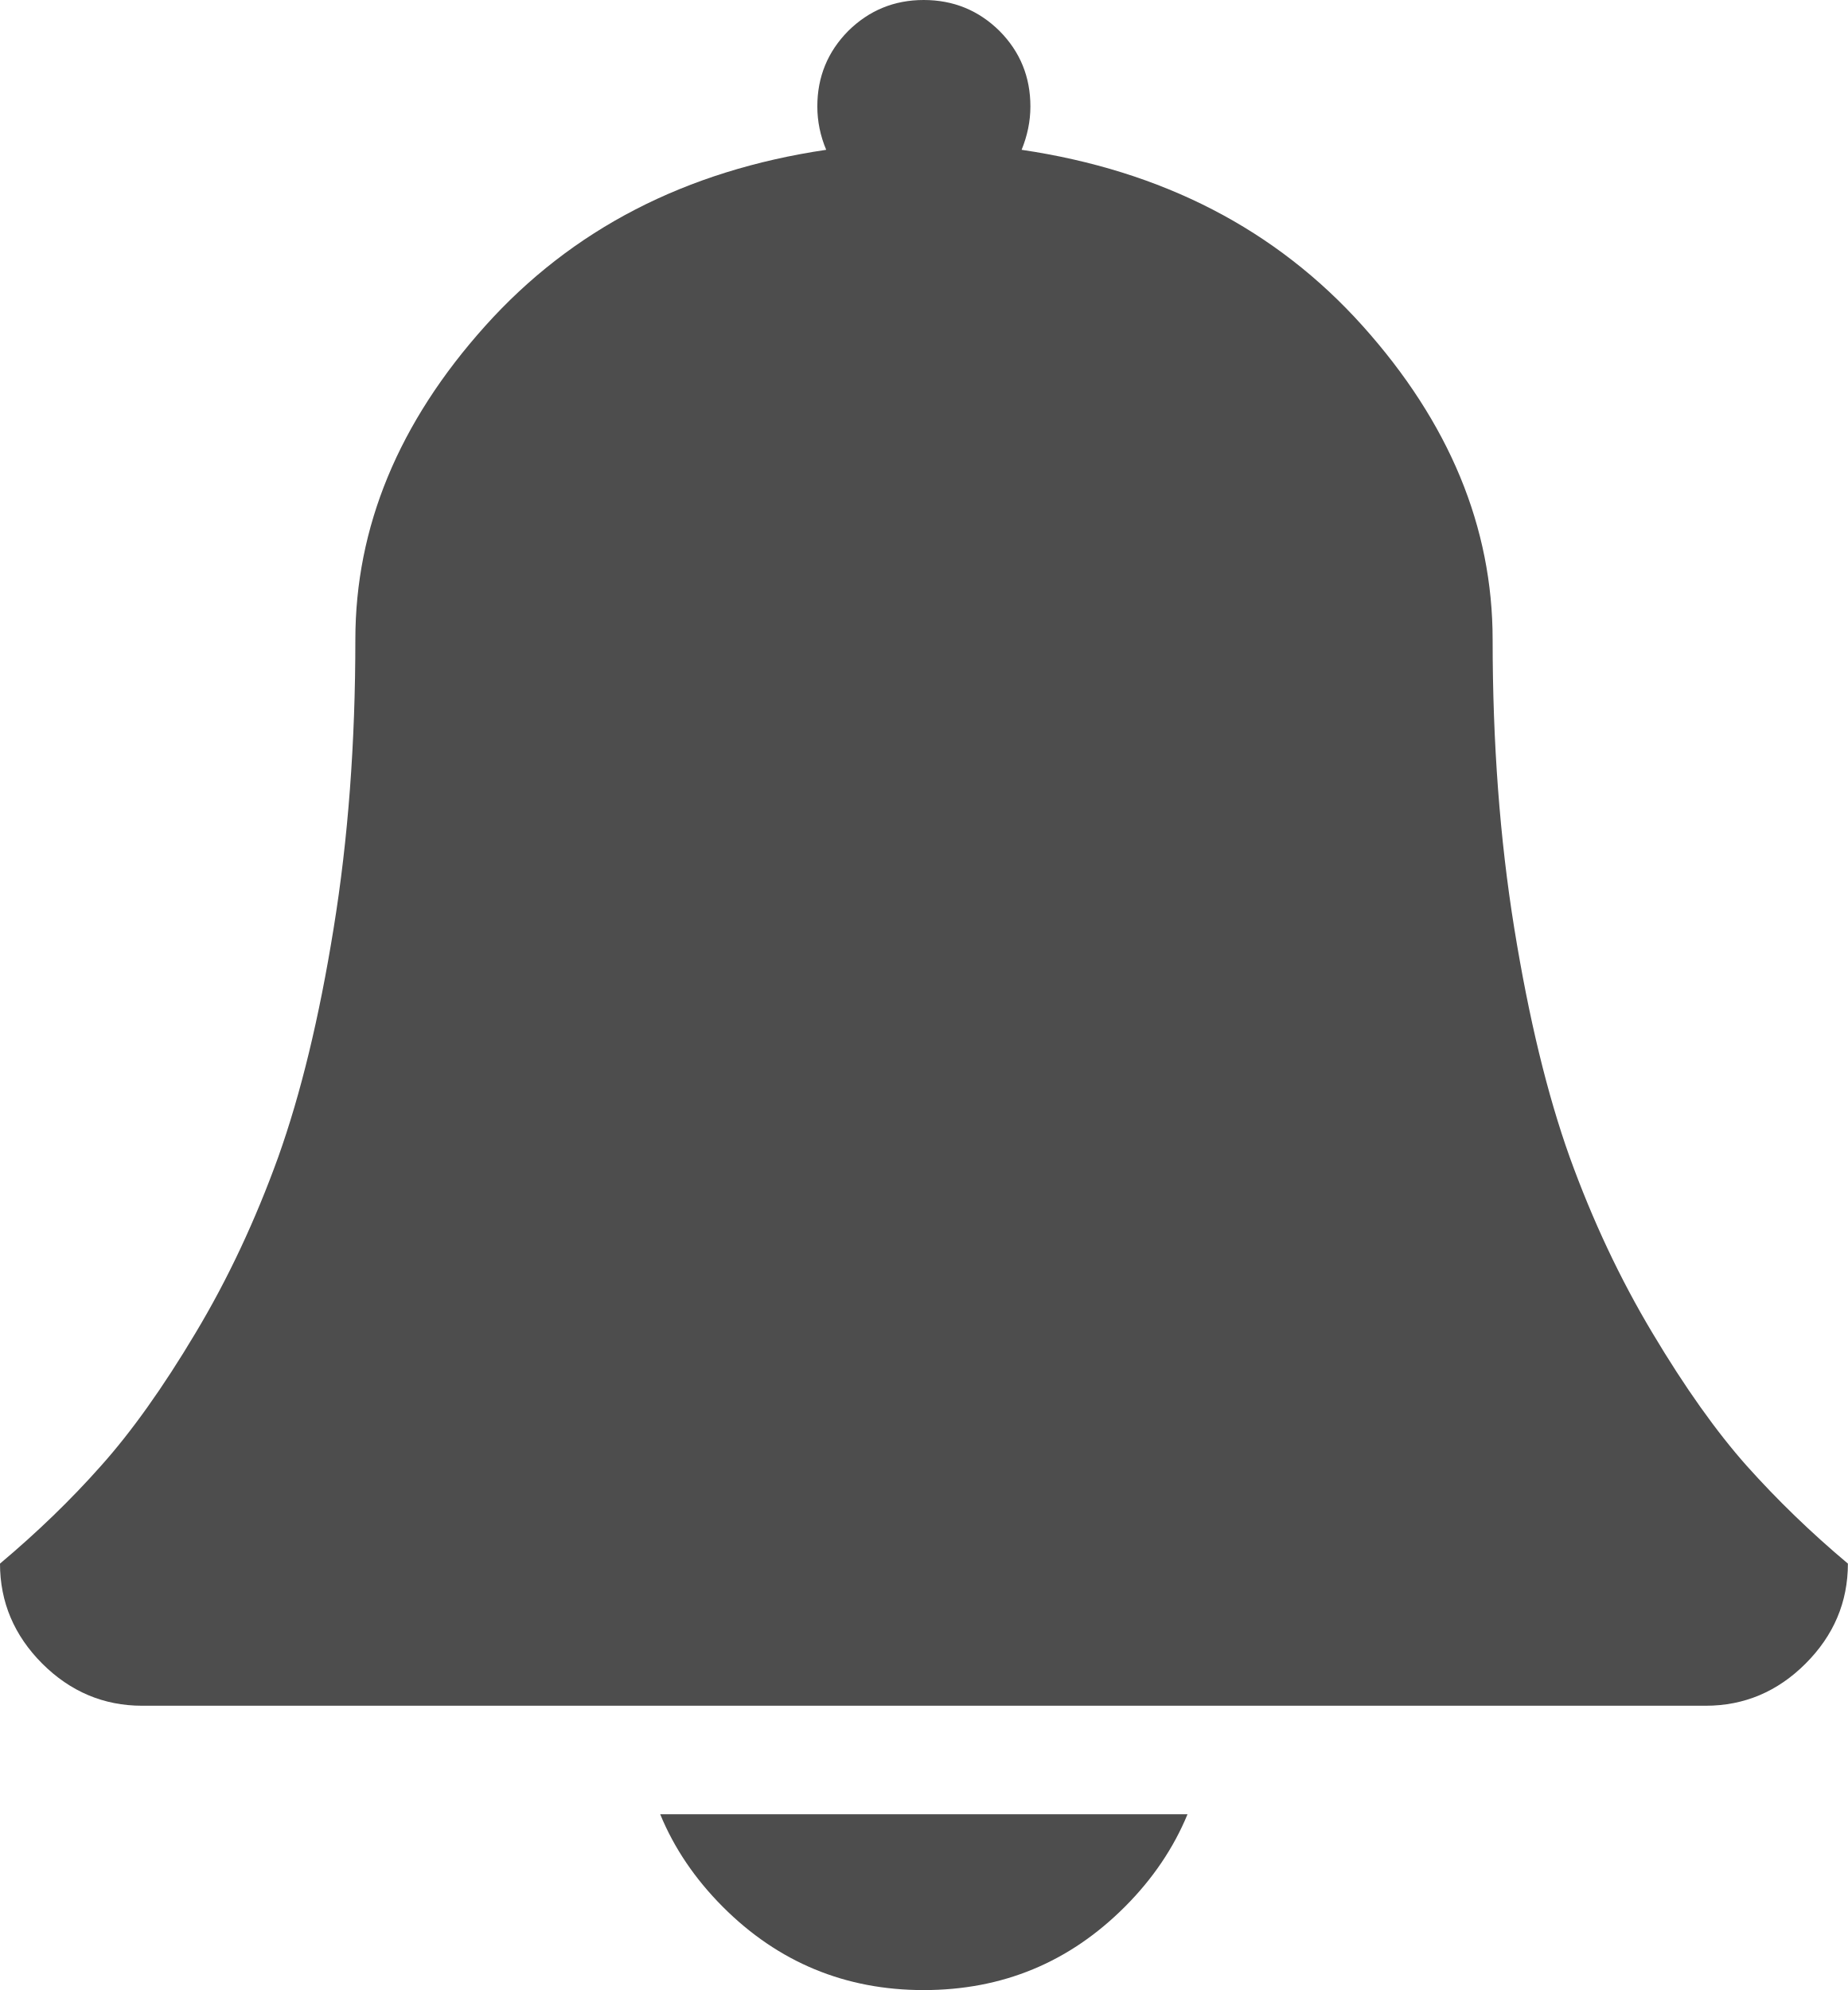
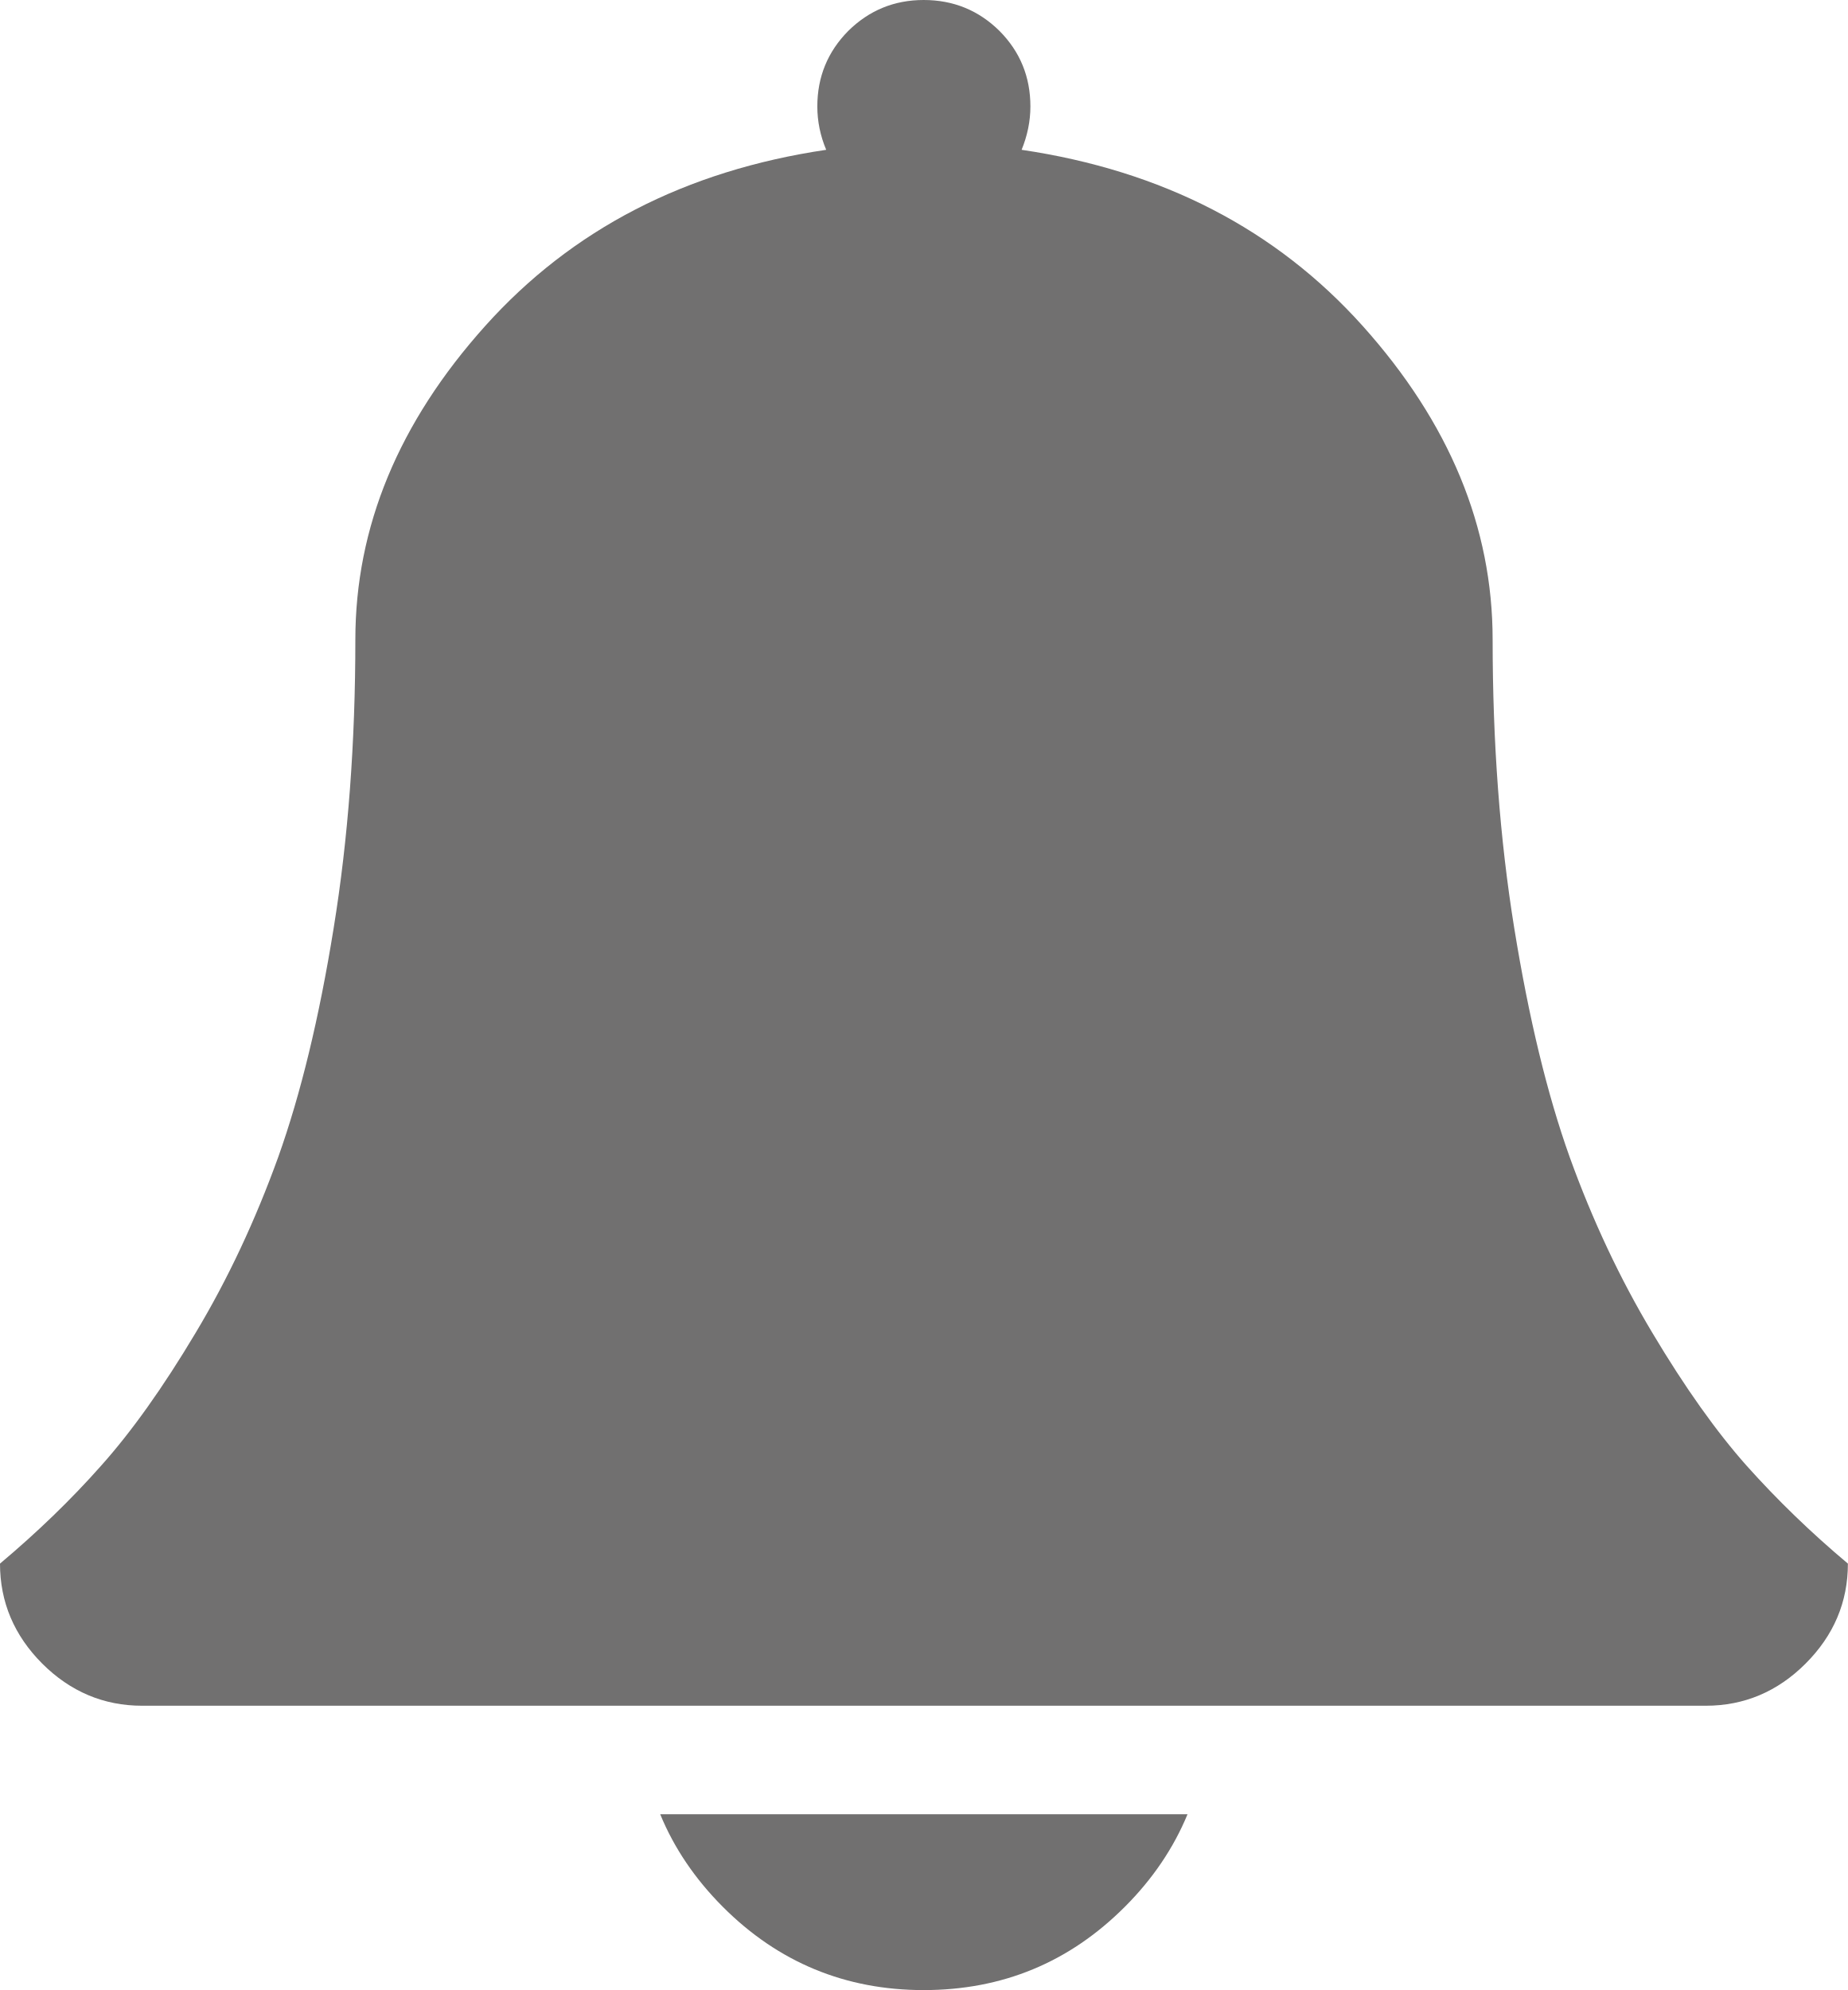
<svg xmlns="http://www.w3.org/2000/svg" version="1.1" id="Capa_1" x="0px" y="0px" width="21.664px" height="23.326px" viewBox="0 0 21.664 23.326" enable-background="new 0 0 21.664 23.326" xml:space="preserve">
  <g>
-     <path fill="#4D4D4D" d="M20.478,17.182c-0.354-0.398-0.724-0.918-1.104-1.555c-0.383-0.639-0.705-1.326-0.971-2.062   c-0.264-0.738-0.48-1.633-0.65-2.682c-0.17-1.051-0.254-2.18-0.254-3.385c0-1.32-0.508-2.545-1.524-3.678   C14.959,2.688,13.627,2,11.977,1.756c0.067-0.164,0.103-0.334,0.103-0.508c0-0.346-0.12-0.641-0.362-0.885   C11.473,0.121,11.177,0,10.829,0c-0.345,0-0.64,0.121-0.885,0.363C9.703,0.607,9.582,0.902,9.582,1.248   c0,0.174,0.035,0.344,0.104,0.508C8.037,2,6.705,2.688,5.689,3.82S4.166,6.178,4.166,7.498c0,1.205-0.084,2.334-0.255,3.385   c-0.169,1.049-0.386,1.943-0.65,2.682c-0.266,0.736-0.587,1.424-0.97,2.062c-0.38,0.637-0.75,1.156-1.107,1.555   c-0.354,0.4-0.75,0.781-1.184,1.146c0,0.451,0.166,0.842,0.495,1.172c0.329,0.328,0.72,0.494,1.171,0.494h5.12h0.712h6.668h1.621   h4.211c0.451,0,0.842-0.166,1.17-0.494c0.33-0.33,0.496-0.721,0.496-1.172C21.229,17.963,20.836,17.582,20.478,17.182z" />
-     <path fill="#4D4D4D" d="M7.74,21.266c0.162,0.395,0.408,0.758,0.733,1.084c0.65,0.652,1.438,0.977,2.355,0.977   c0.923,0,1.708-0.324,2.36-0.977c0.326-0.326,0.571-0.689,0.734-1.084H7.74z" />
+     <path fill="#717070" d="M20.478,17.182c-0.354-0.398-0.724-0.918-1.104-1.555c-0.383-0.639-0.705-1.326-0.971-2.062   c-0.264-0.738-0.48-1.633-0.65-2.682c-0.17-1.051-0.254-2.18-0.254-3.385c0-1.32-0.508-2.545-1.524-3.678   C14.959,2.688,13.627,2,11.977,1.756c0.067-0.164,0.103-0.334,0.103-0.508c0-0.346-0.12-0.641-0.362-0.885   C11.473,0.121,11.177,0,10.829,0c-0.345,0-0.64,0.121-0.885,0.363C9.703,0.607,9.582,0.902,9.582,1.248   c0,0.174,0.035,0.344,0.104,0.508C8.037,2,6.705,2.688,5.689,3.82S4.166,6.178,4.166,7.498c0,1.205-0.084,2.334-0.255,3.385   c-0.169,1.049-0.386,1.943-0.65,2.682c-0.266,0.736-0.587,1.424-0.97,2.062c-0.38,0.637-0.75,1.156-1.107,1.555   c-0.354,0.4-0.75,0.781-1.184,1.146c0,0.451,0.166,0.842,0.495,1.172c0.329,0.328,0.72,0.494,1.171,0.494h5.12h0.712h6.668h1.621   h4.211c0.451,0,0.842-0.166,1.17-0.494c0.33-0.33,0.496-0.721,0.496-1.172C21.229,17.963,20.836,17.582,20.478,17.182z" />
+     <path fill="#717070" d="M7.74,21.266c0.162,0.395,0.408,0.758,0.733,1.084c0.65,0.652,1.438,0.977,2.355,0.977   c0.923,0,1.708-0.324,2.36-0.977c0.326-0.326,0.571-0.689,0.734-1.084H7.74z" />
  </g>
</svg>
